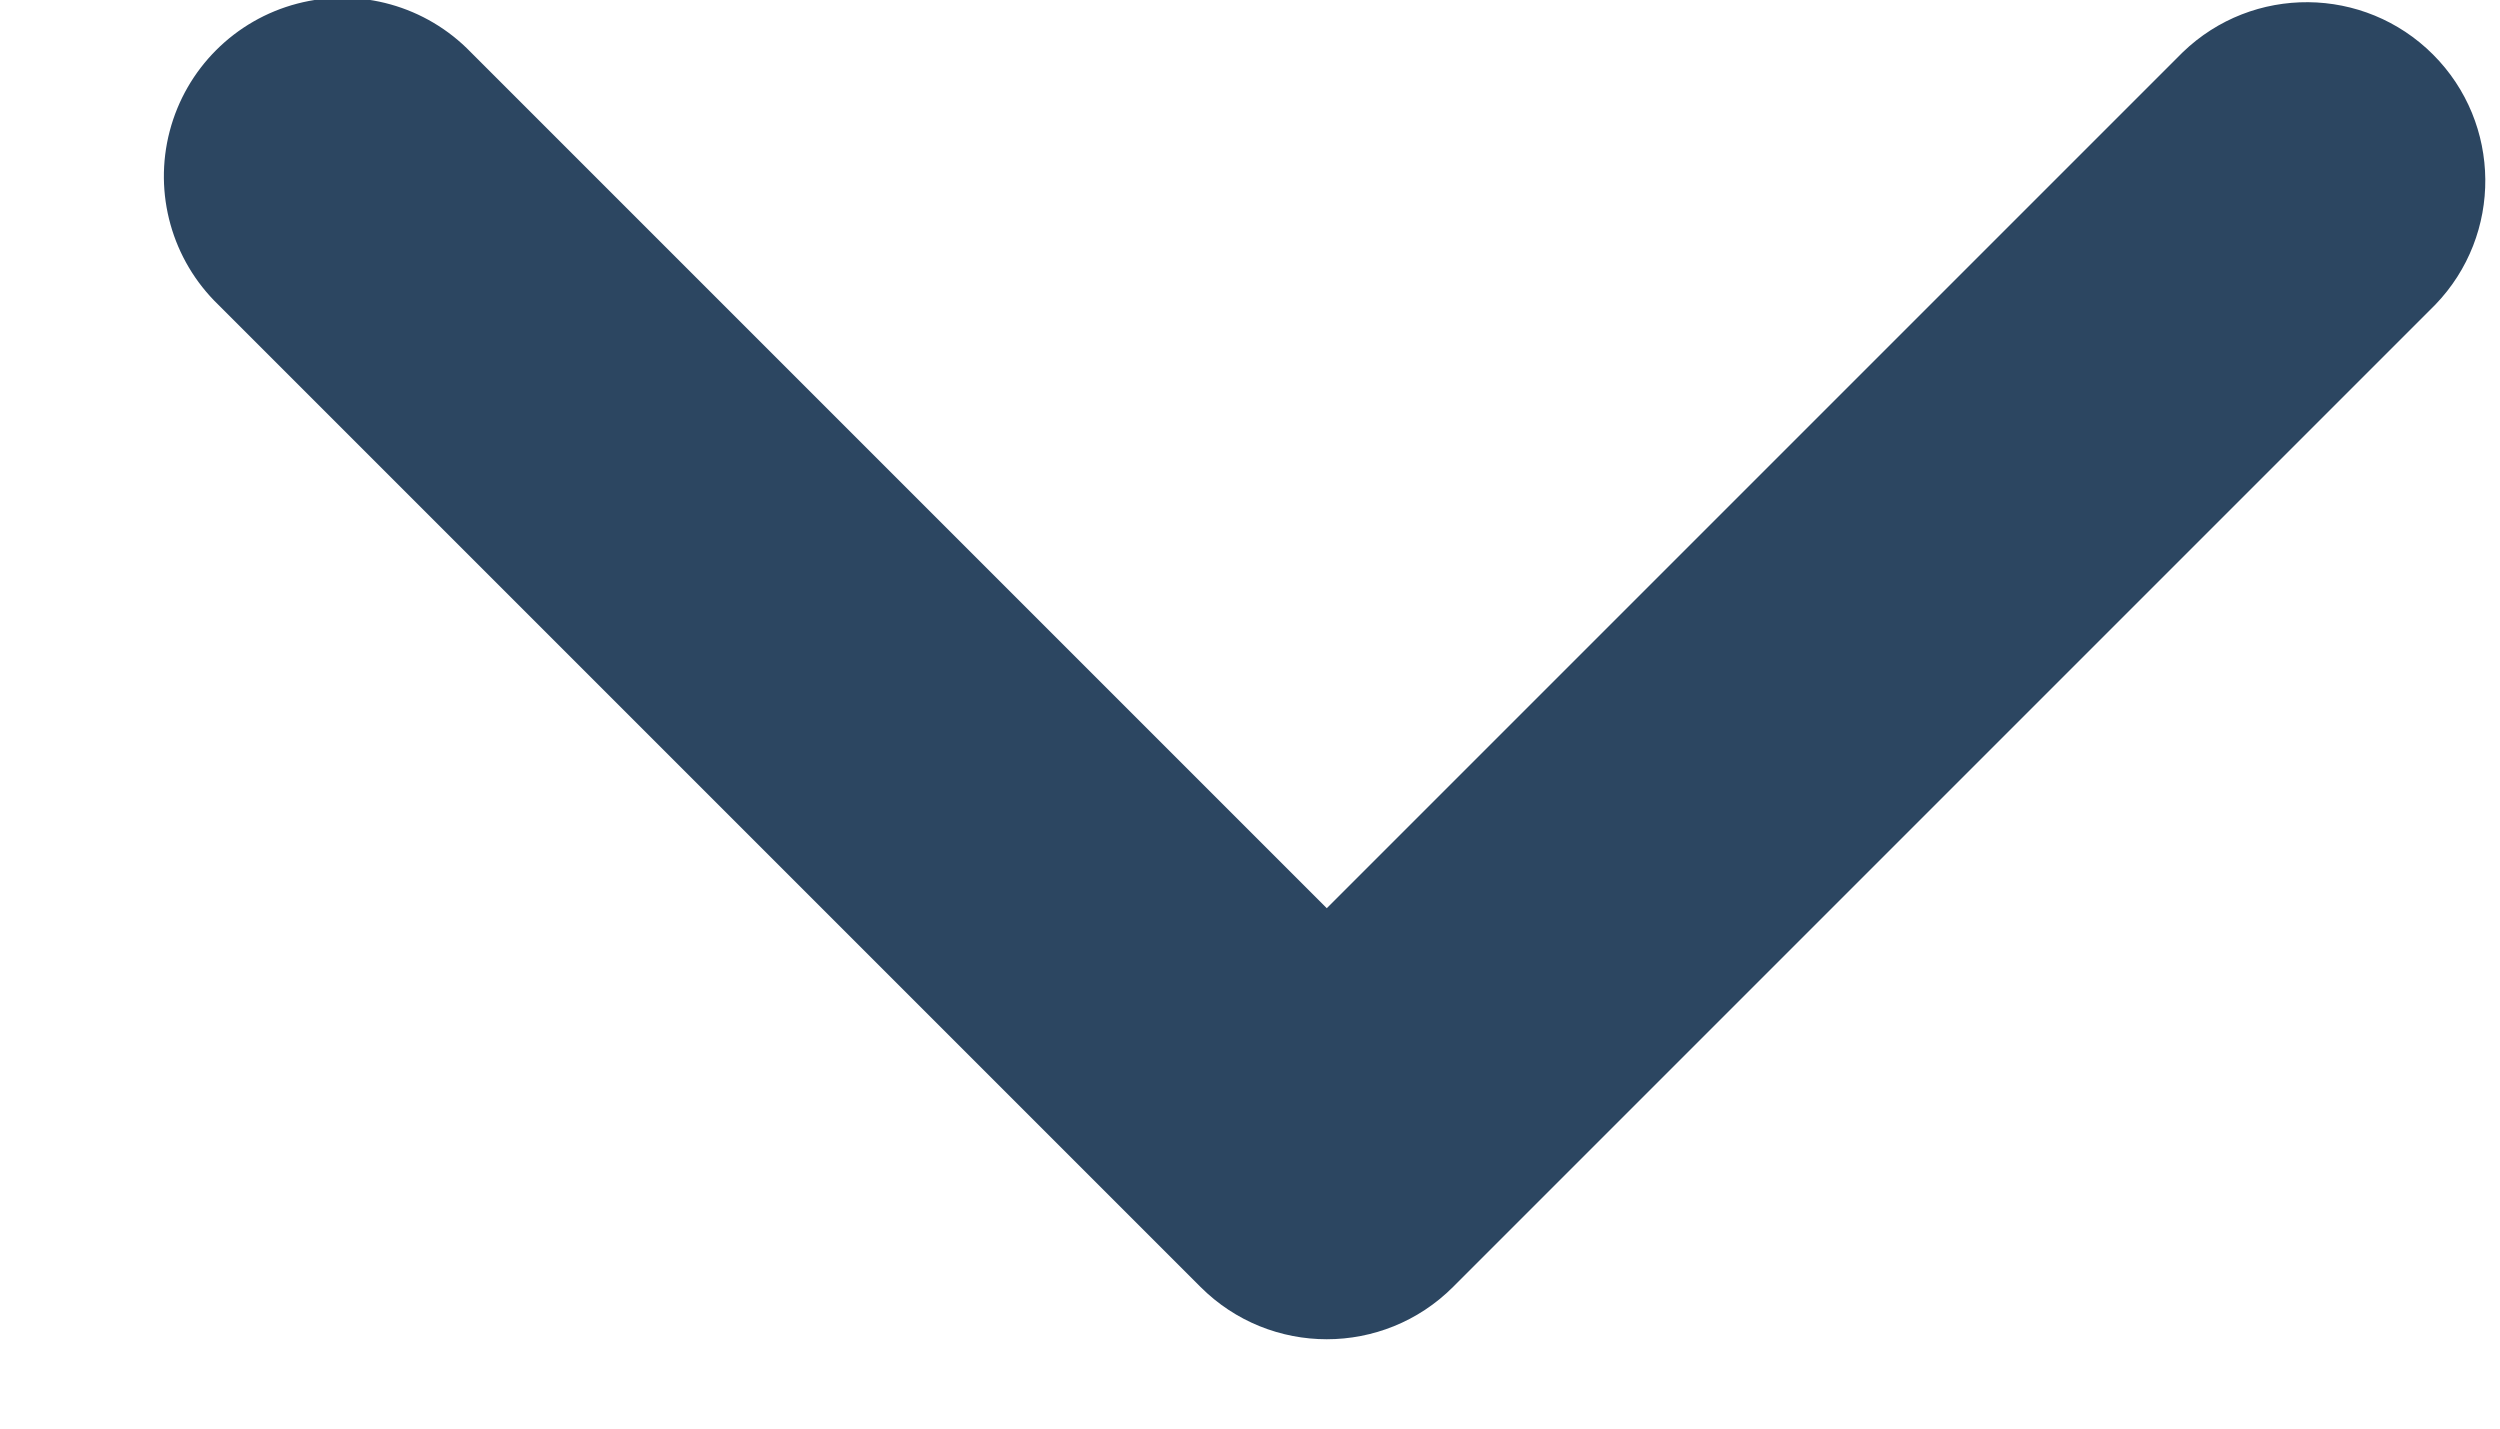
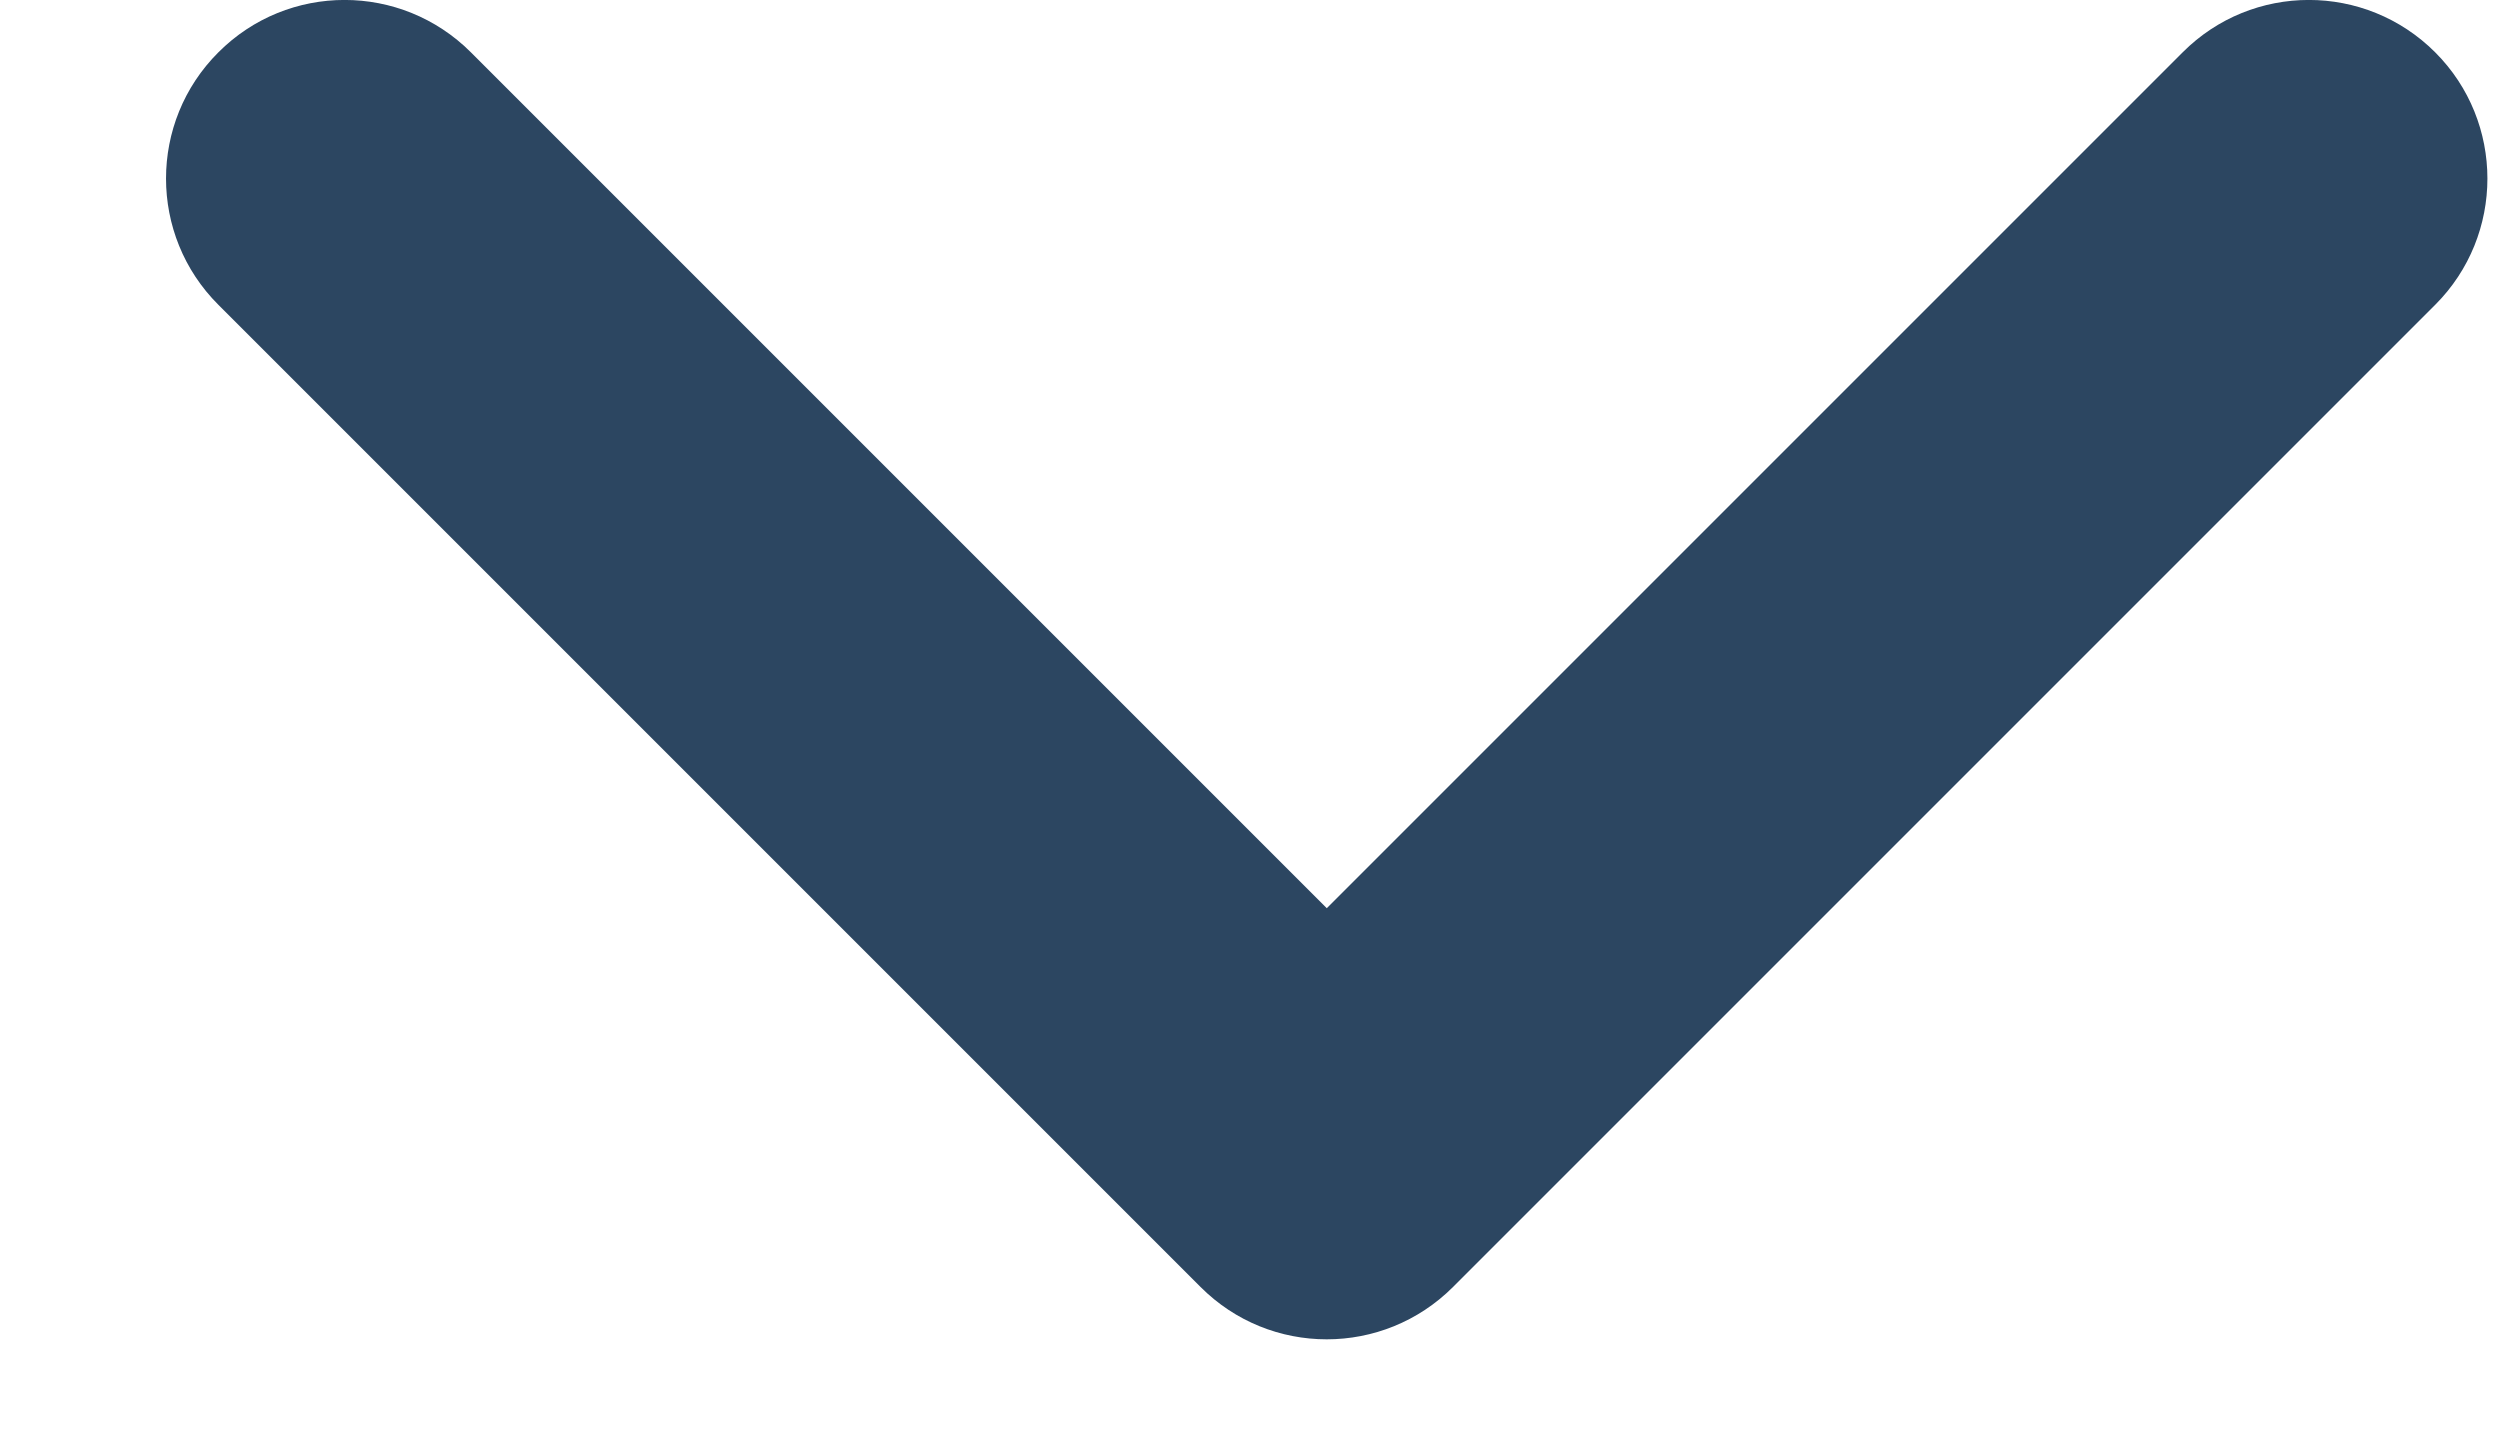
- <svg xmlns="http://www.w3.org/2000/svg" width="14" height="8" fill="none">
-   <path d="M2.637.293a1 1 0 10-1.414 1.414L2.637.293zM7.43 6.5l-.707.707a1 1 0 001.414 0L7.43 6.5zm6.207-4.793A1 1 0 0012.223.293l1.414 1.414zm-12.414 0l5.5 5.5 1.414-1.414-5.5-5.5-1.414 1.414zm6.914 5.5l5.5-5.5L12.223.293l-5.5 5.5 1.414 1.414z" fill="#2C4661" />
+ <svg xmlns="http://www.w3.org/2000/svg" width="14" height="8" viewBox="0 0 14 8" fill="none">
+   <path d="M2.637 0.293C2.246 -0.098 1.613 -0.098 1.223 0.293C0.832 0.683 0.832 1.317 1.223 1.707L2.637 0.293ZM7.43 6.5L6.723 7.207C7.113 7.598 7.746 7.598 8.137 7.207L7.43 6.5ZM13.637 1.707C14.027 1.317 14.027 0.683 13.637 0.293C13.246 -0.098 12.613 -0.098 12.223 0.293L13.637 1.707ZM1.223 1.707L6.723 7.207L8.137 5.793L2.637 0.293L1.223 1.707ZM8.137 7.207L13.637 1.707L12.223 0.293L6.723 5.793L8.137 7.207Z" fill="#2C4661" />
</svg>
